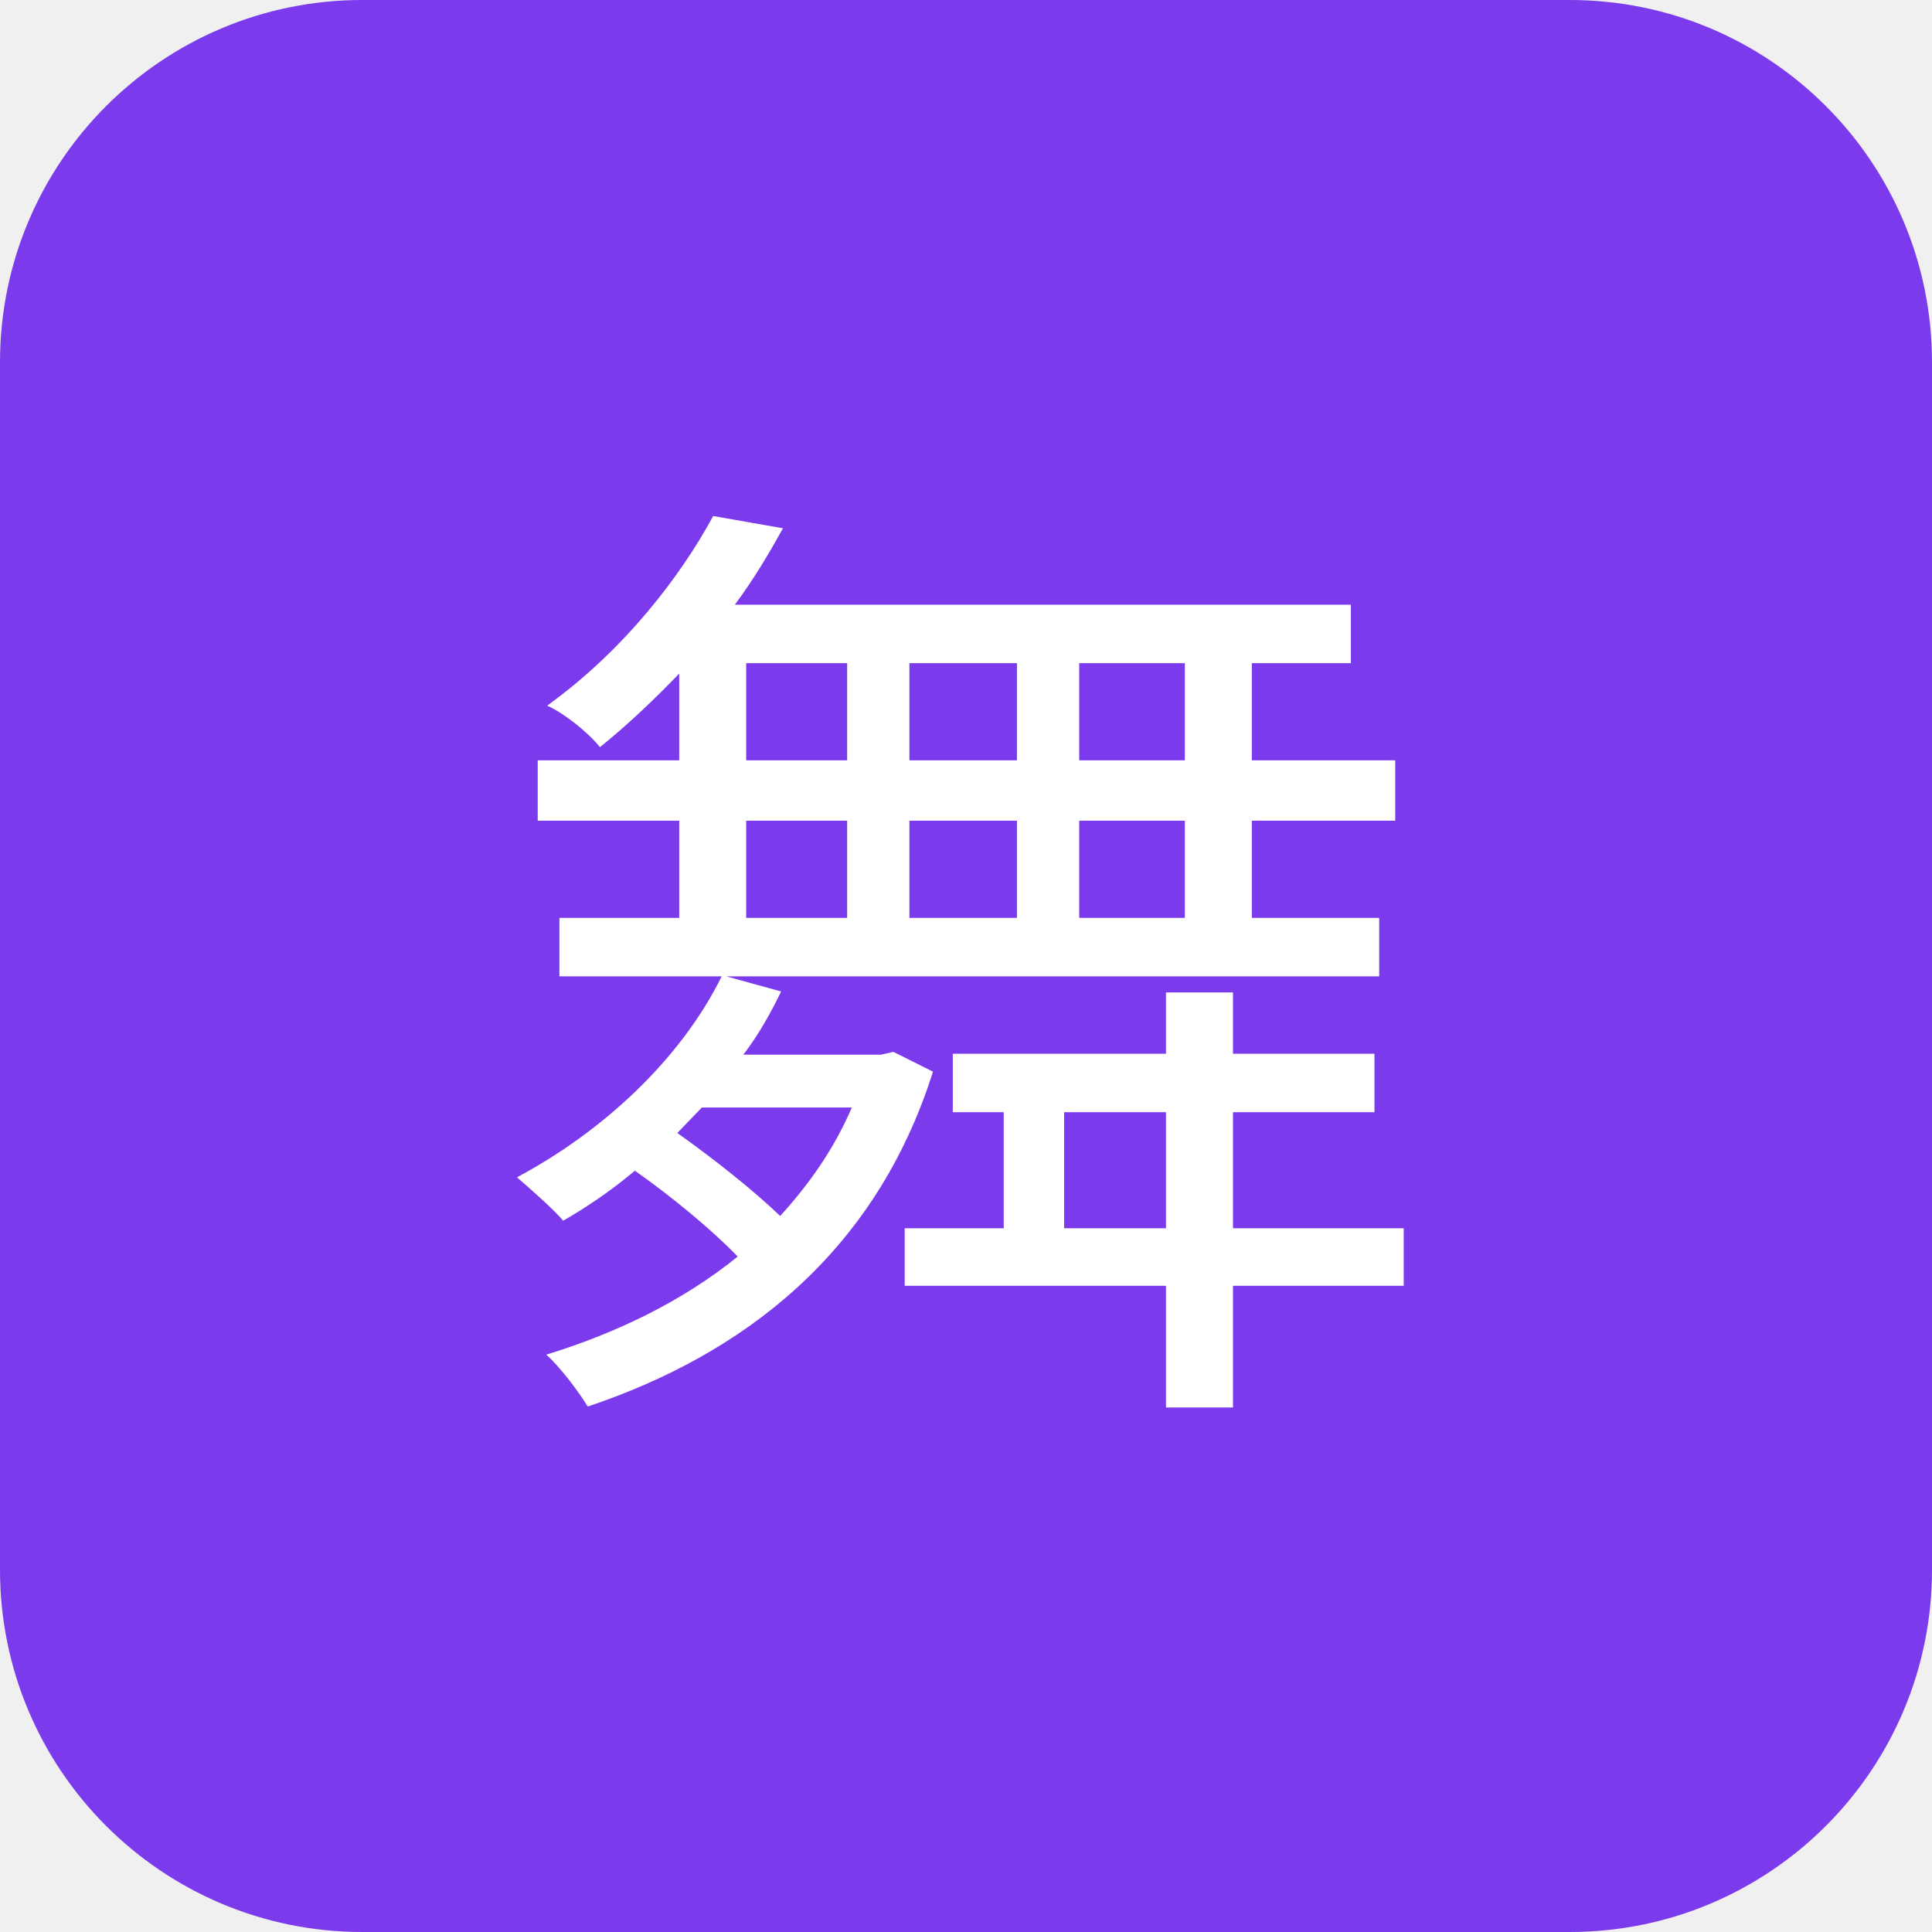
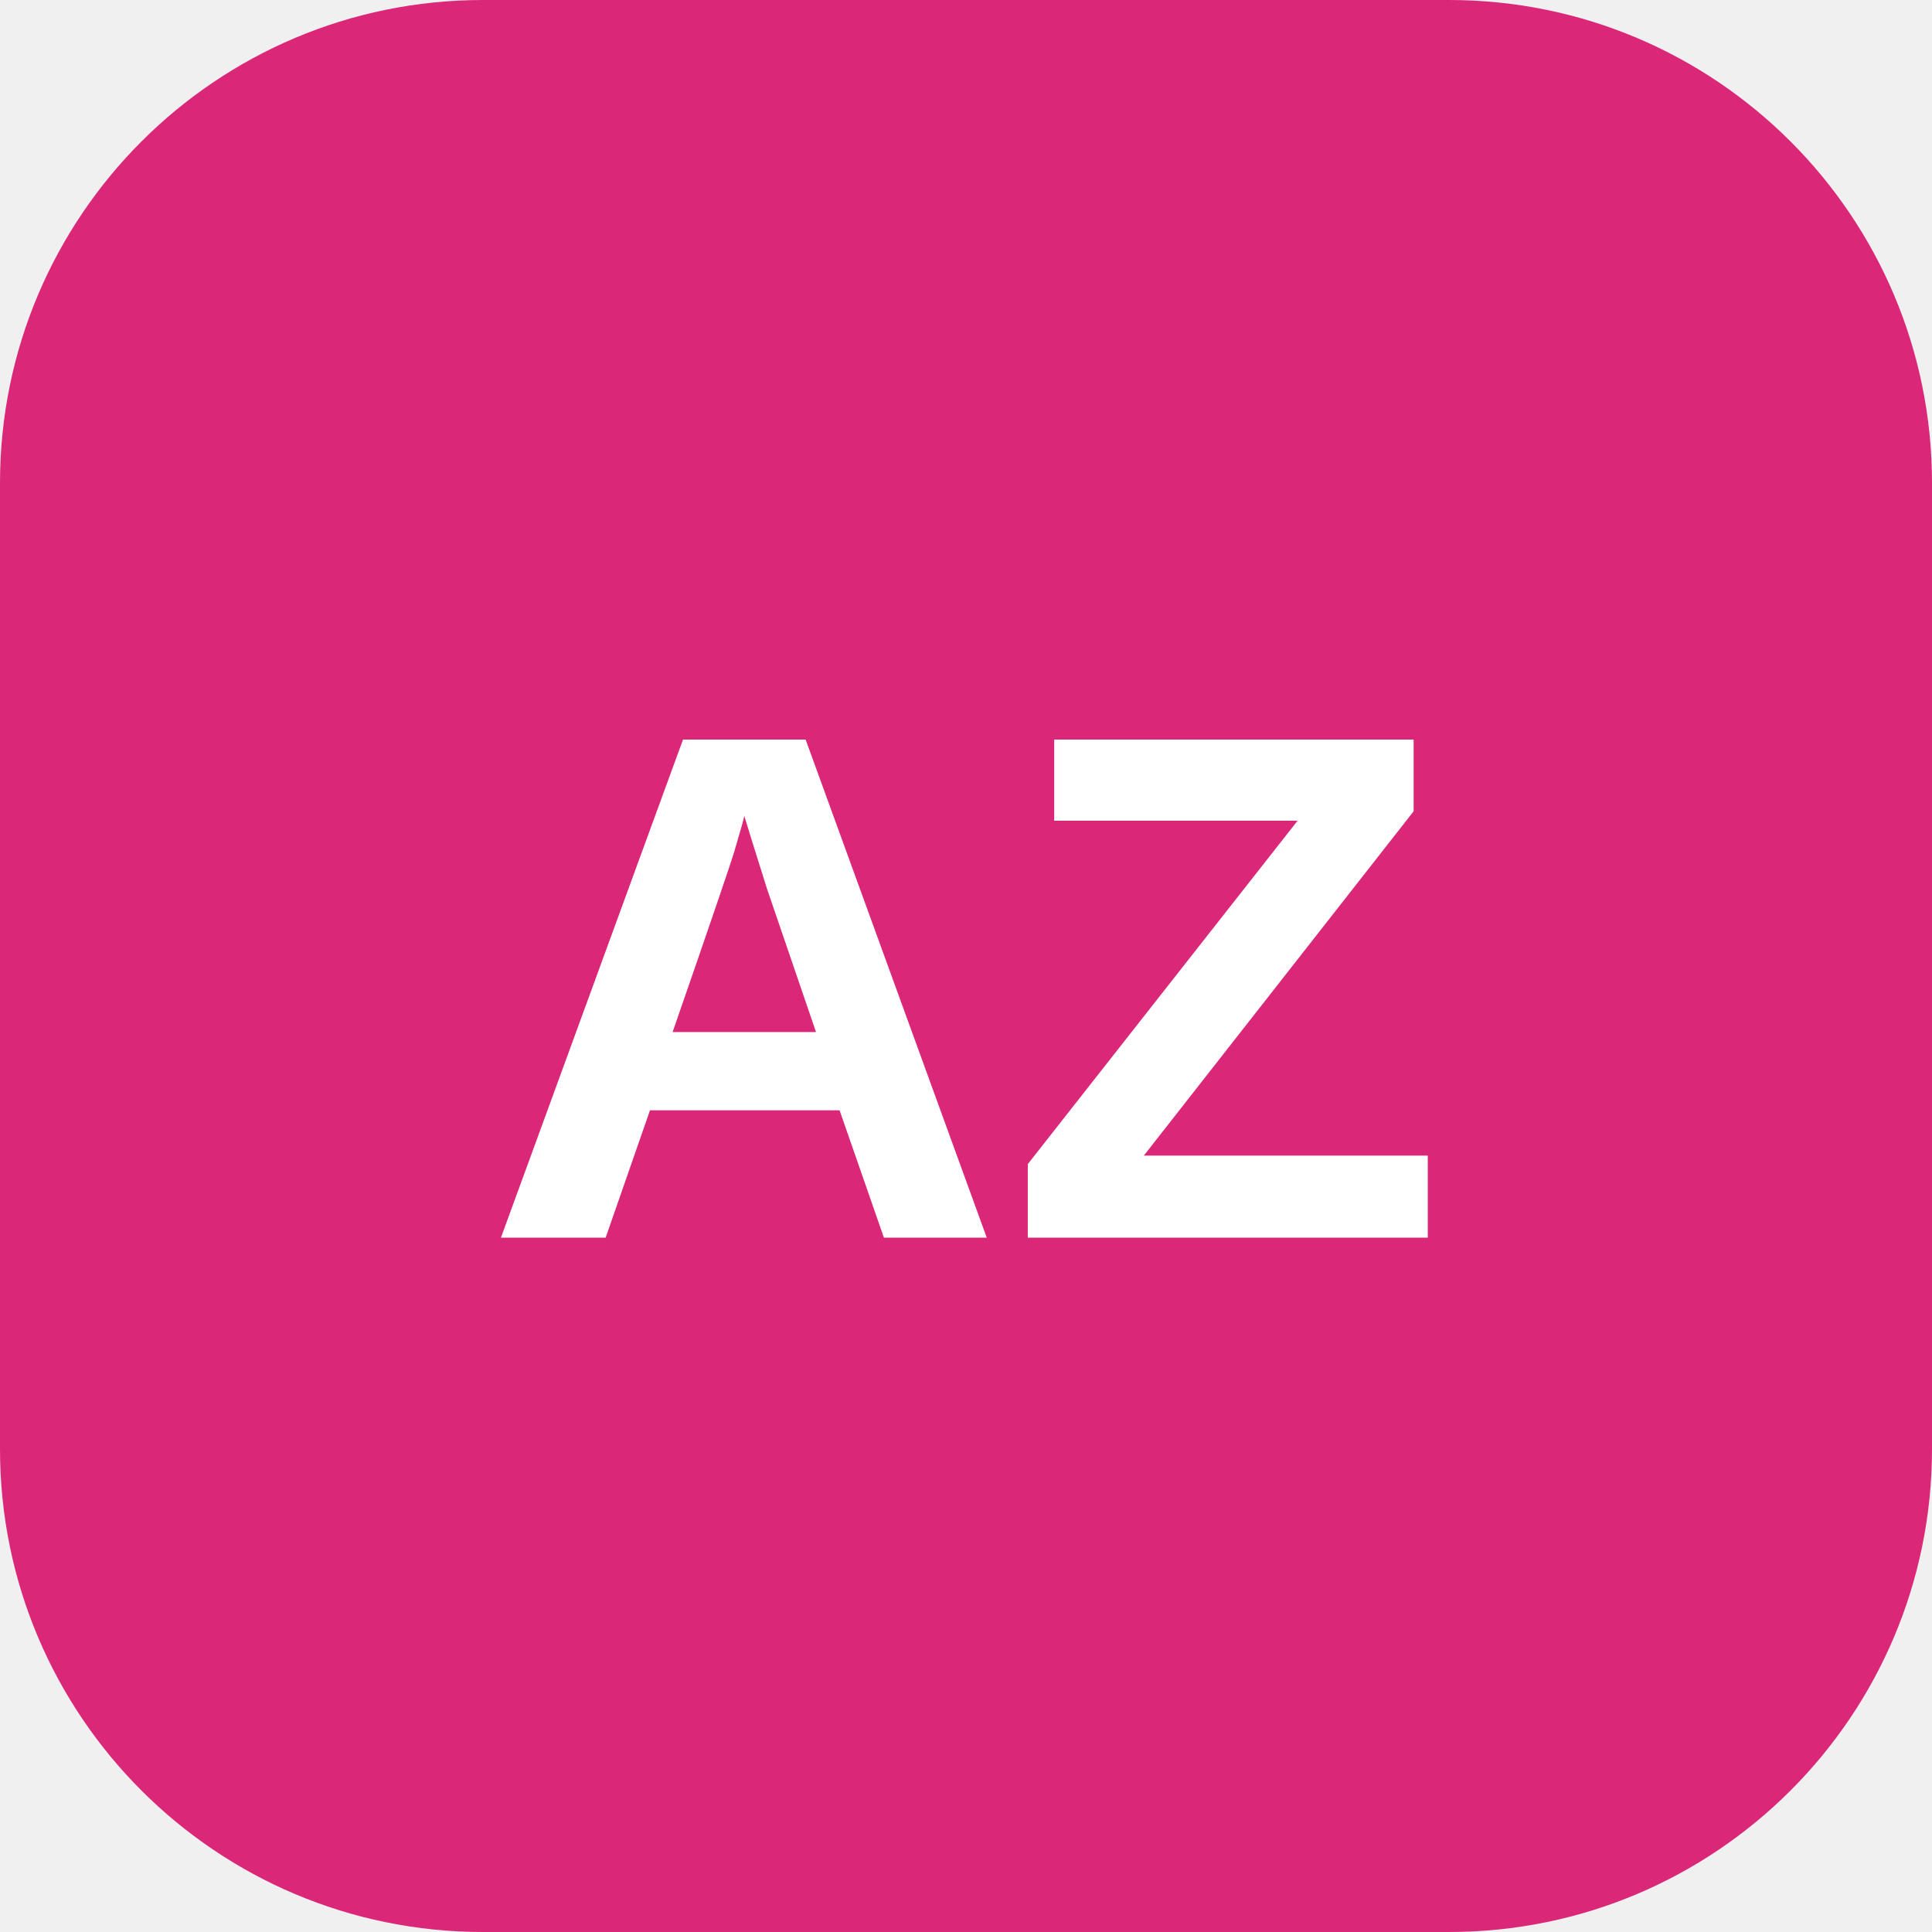
- <svg xmlns="http://www.w3.org/2000/svg" viewBox="0 0 32 32" width="32" height="32">
-   <rect width="32" height="32" rx="6" fill="#7c3aed" />
-   <text x="16" y="22" font-family="sans-serif" font-size="16" fill="white" text-anchor="middle">舞</text>
+ <svg xmlns="http://www.w3.org/2000/svg" viewBox="0 0 32 32">
+   <rect width="32" height="32" rx="8" fill="#db2777" />
+   <text x="16" y="20.5" fill="#ffffff" font-family="Arial, sans-serif" font-size="12" font-weight="800" text-anchor="middle">
+     AZ
+   </text>
</svg>
